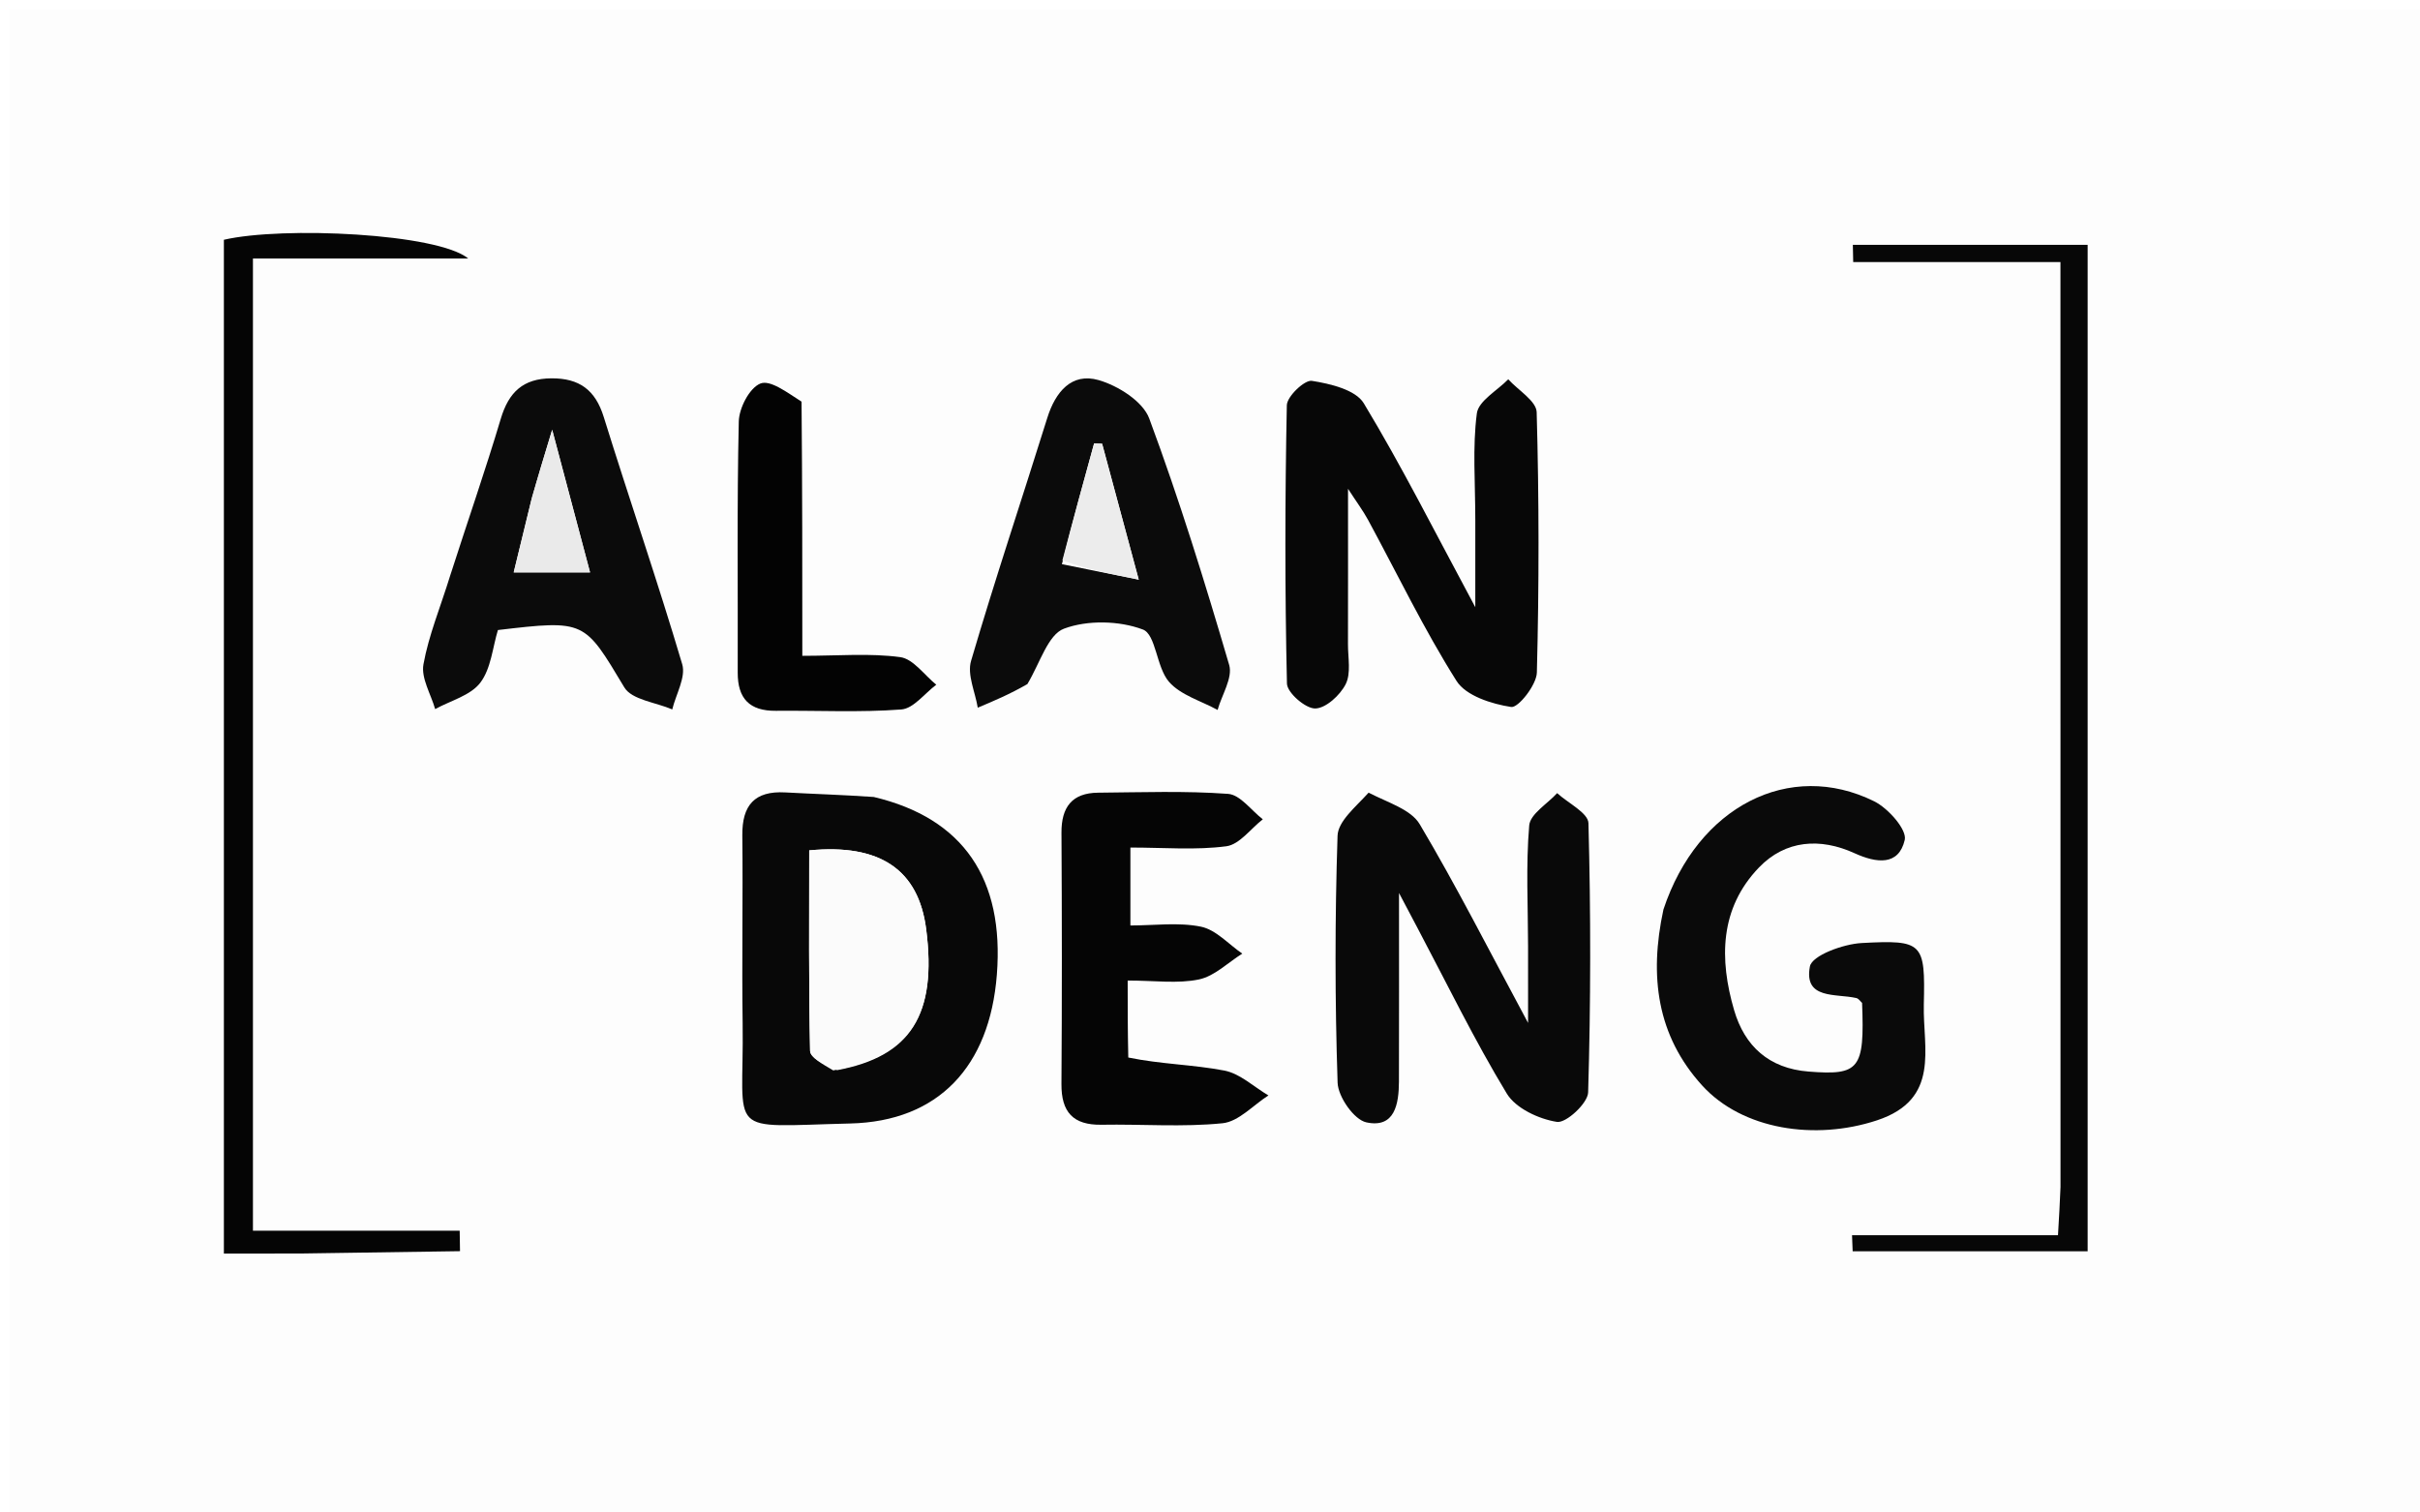
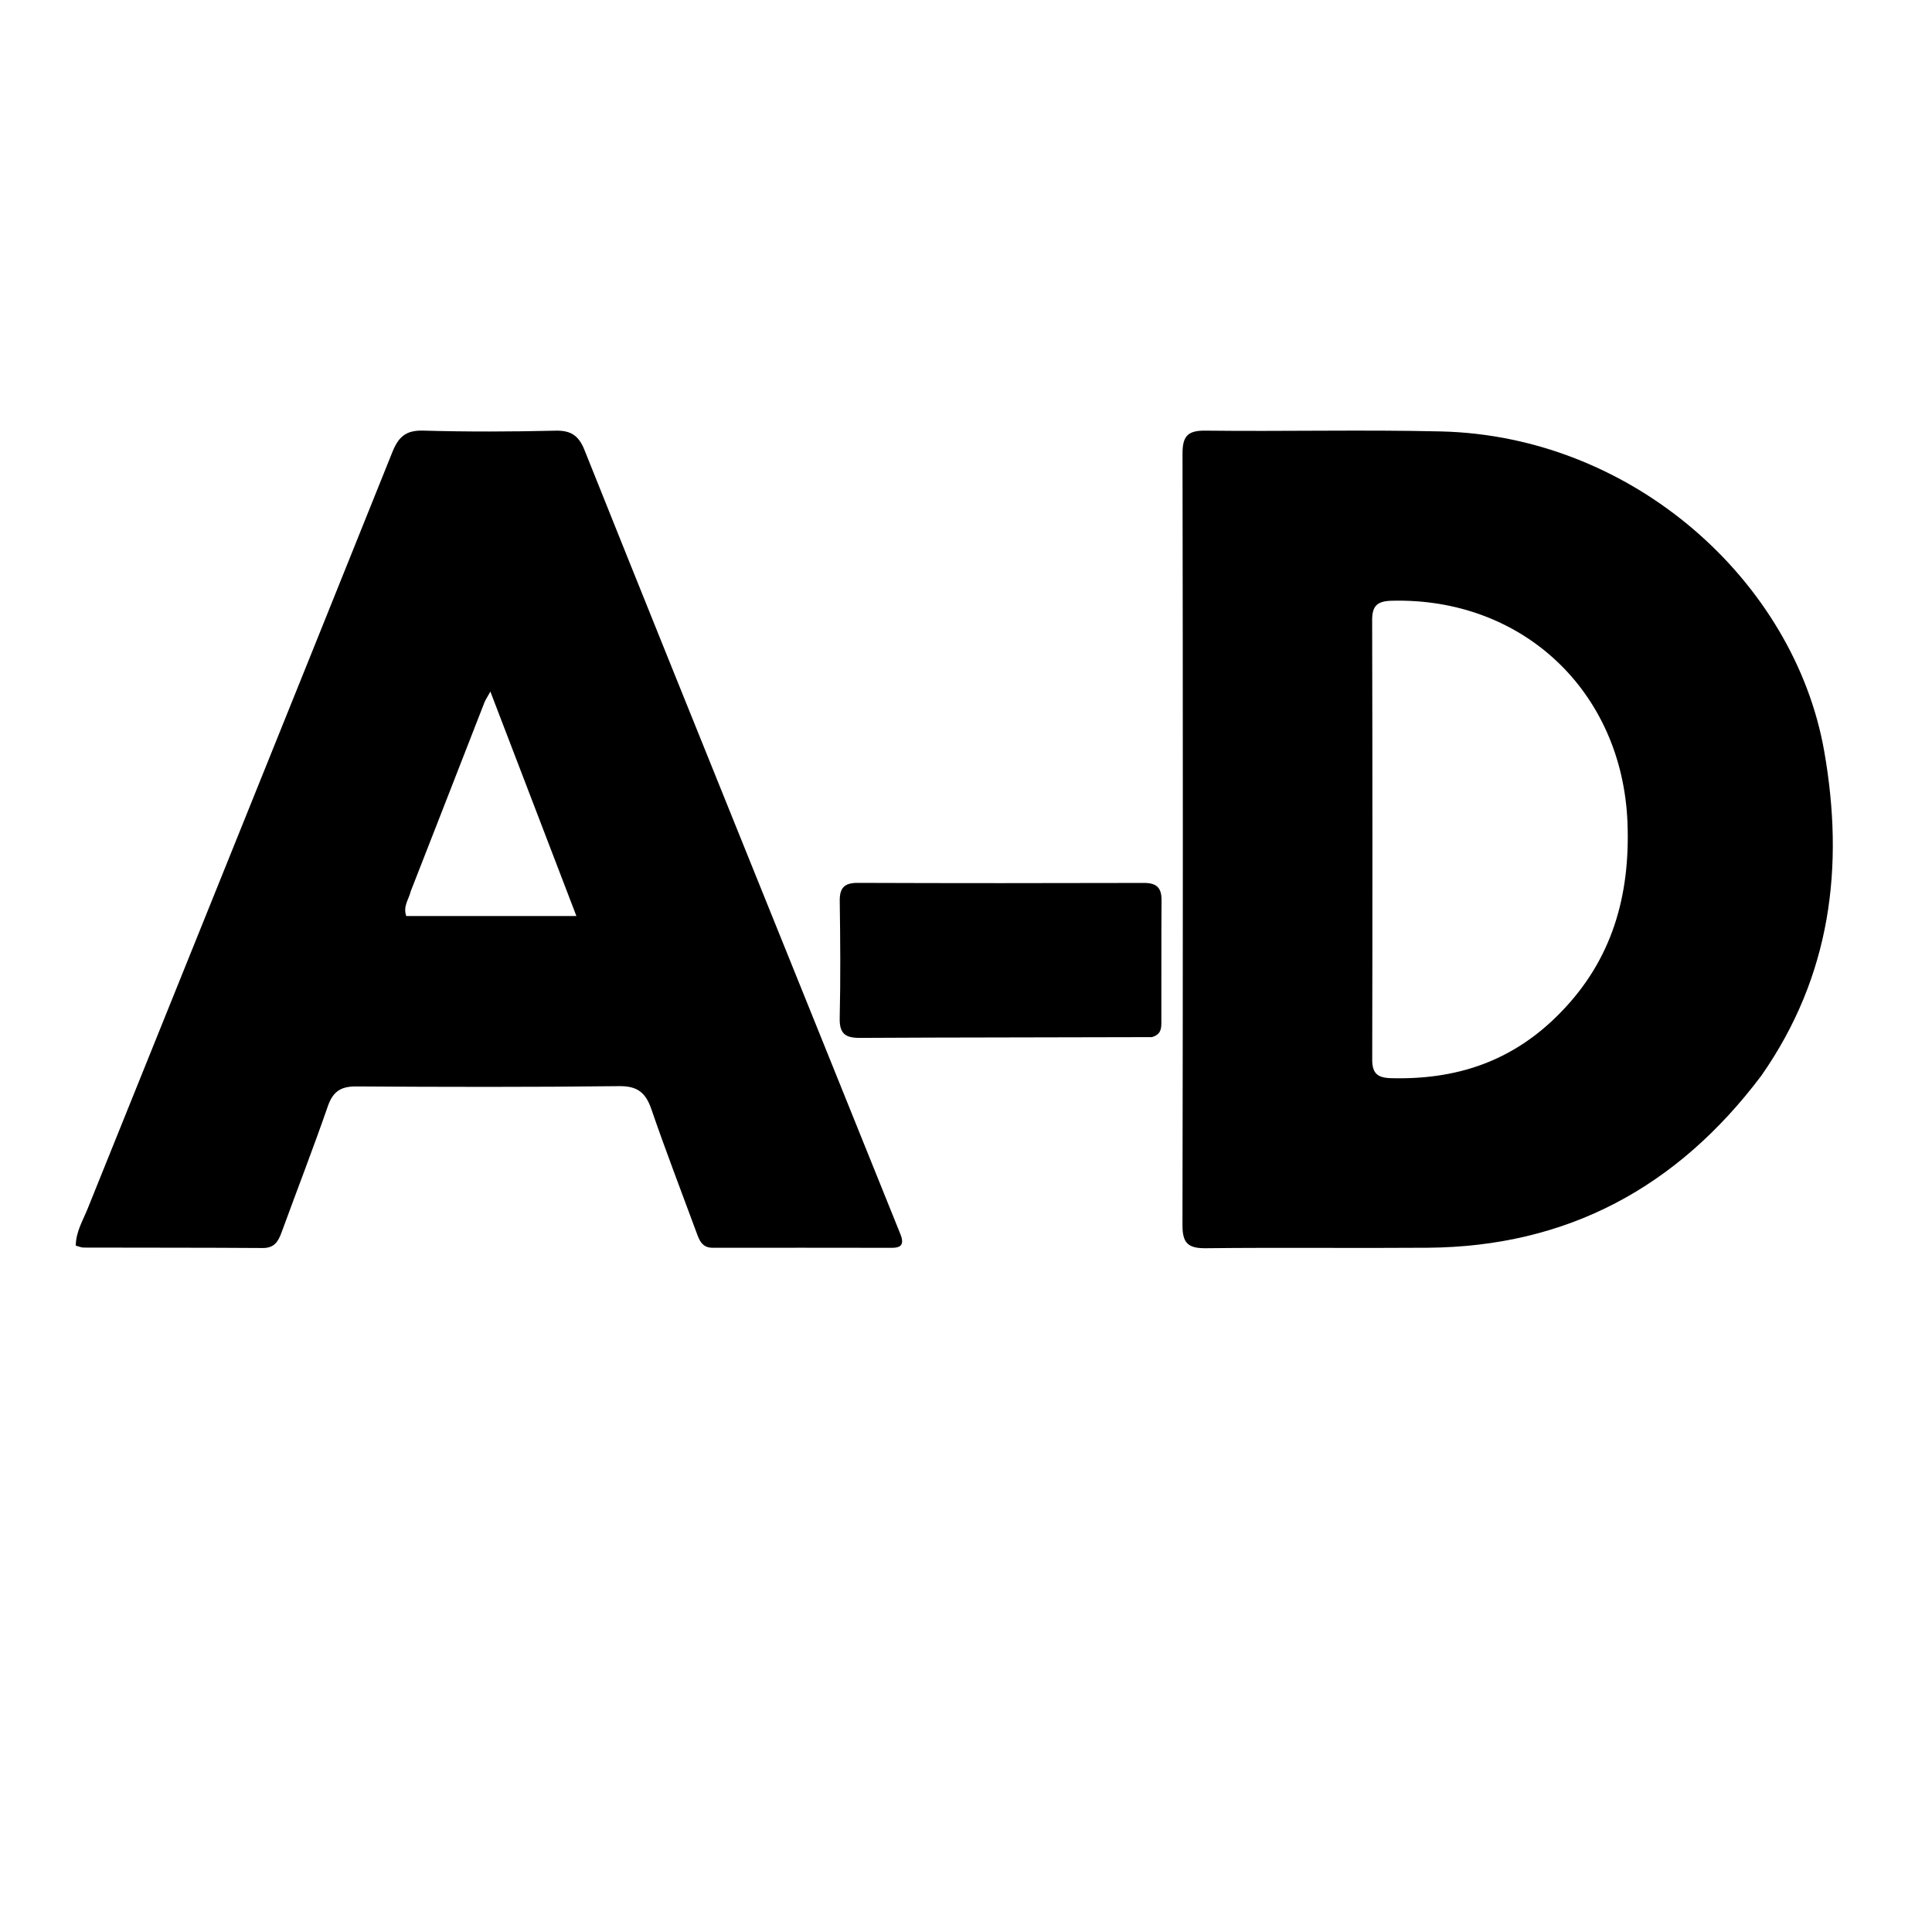
- <svg xmlns="http://www.w3.org/2000/svg" version="1.1" id="Layer_1" x="0px" y="0px" width="100%" viewBox="0 0 269 168" enable-background="new 0 0 269 168" xml:space="preserve">
-   <path fill="#FDFDFD" opacity="1" stroke="none" d=" M199,169   C132.667,169 66.833,169 1,169   C1,113 1,57 1,1   C90.667,1 180.333,1 270,1   C270,57 270,113 270,169   C246.5,169 223,169 199,169  M151.735,88.13   C150.668,89.722 148.731,91.285 148.678,92.91   C148.38,102.05 148.381,111.211 148.684,120.351   C148.737,121.923 150.51,124.464 151.877,124.759   C155.049,125.445 155.494,122.706 155.502,120.216   C155.524,113.215 155.51,106.214 155.51,99.265   C156.101,100.384 156.839,101.779 157.577,103.174   C160.836,109.33 163.886,115.614 167.491,121.561   C168.487,123.203 171.052,124.392 173.067,124.709   C174.08,124.868 176.498,122.634 176.533,121.431   C176.829,111.46 176.833,101.474 176.567,91.502   C176.536,90.359 174.301,89.275 173.088,88.163   C172.003,89.357 170.091,90.48 169.982,91.756   C169.604,96.215 169.85,100.726 169.855,105.217   C169.859,107.687 169.856,110.156 169.856,113.706   C165.465,105.543 161.868,98.444 157.811,91.618   C156.835,89.976 154.33,89.243 151.735,88.13  M163.991,58.374   C163.991,61.017 163.991,63.661 163.991,67.497   C159.442,59.039 155.79,51.768 151.593,44.826   C150.687,43.327 147.873,42.655 145.823,42.334   C145.014,42.207 143.06,44.065 143.04,45.048   C142.832,55.357 142.819,65.674 143.053,75.982   C143.076,77 145.109,78.767 146.191,78.754   C147.374,78.739 148.969,77.275 149.586,76.043   C150.193,74.83 149.833,73.116 149.837,71.622   C149.852,66.135 149.843,60.648 149.843,54.335   C150.811,55.828 151.523,56.781 152.084,57.817   C155.324,63.796 158.278,69.952 161.901,75.688   C162.947,77.345 165.811,78.257 167.981,78.587   C168.765,78.706 170.797,76.139 170.833,74.76   C171.084,65.118 171.081,55.463 170.812,45.821   C170.778,44.573 168.754,43.38 167.652,42.161   C166.432,43.419 164.342,44.563 164.161,45.957   C163.669,49.719 163.99,53.587 163.991,58.374  M96.718,88.476   C93.57,88.348 90.421,88.256 87.276,88.083   C83.864,87.895 82.479,89.524 82.515,92.858   C82.592,99.831 82.453,106.807 82.55,113.779   C82.726,126.434 80.373,125.222 94.509,124.885   C104.309,124.652 110.01,118.561 110.808,108.345   C111.64,97.692 107.084,90.953 96.718,88.476  M184.83,101.496   C183.289,108.558 184.202,115.132 189.184,120.635   C193.671,125.59 201.777,126.8 208.628,124.539   C215.735,122.193 213.728,116.522 213.846,111.669   C214.013,104.775 213.759,104.463 206.947,104.825   C204.892,104.934 201.413,106.205 201.182,107.433   C200.485,111.131 204.084,110.421 206.343,110.941   C206.607,111.002 206.81,111.33 206.983,111.483   C207.275,118.863 206.687,119.56 201.019,119.111   C196.63,118.763 193.929,116.284 192.762,112.297   C191.103,106.629 191.143,100.978 195.523,96.427   C198.473,93.363 202.338,93.106 206.142,94.84   C208.602,95.961 211.05,96.257 211.726,93.365   C211.992,92.224 209.881,89.84 208.332,89.074   C198.938,84.427 188.707,89.625 184.83,101.496  M49.96,64.35   C48.954,67.508 47.652,70.613 47.069,73.848   C46.793,75.378 47.894,77.156 48.371,78.821   C50.088,77.878 52.303,77.315 53.387,75.89   C54.591,74.308 54.763,71.94 55.347,70.034   C65.093,68.885 64.935,68.98 69.399,76.41   C70.23,77.794 72.903,78.071 74.726,78.86   C75.134,77.173 76.261,75.274 75.834,73.836   C73.104,64.623 69.963,55.533 67.112,46.355   C66.176,43.342 64.404,42.041 61.307,42.054   C58.145,42.068 56.547,43.593 55.663,46.555   C53.958,52.269 51.992,57.906 49.96,64.35  M114.352,75.673   C115.625,73.657 116.491,70.547 118.27,69.882   C120.883,68.906 124.409,68.986 127.035,69.974   C128.499,70.525 128.531,74.17 129.939,75.786   C131.233,77.272 133.504,77.907 135.344,78.917   C135.815,77.238 137.049,75.336 136.633,73.917   C133.93,64.705 131.088,55.515 127.747,46.52   C127.038,44.613 124.272,42.865 122.111,42.248   C119.118,41.394 117.316,43.559 116.412,46.457   C113.6,55.467 110.595,64.419 107.938,73.473   C107.49,75 108.401,76.925 108.684,78.666   C110.473,77.913 112.262,77.16 114.352,75.673  M125.349,117.102   C125.349,114.498 125.349,111.895 125.349,108.995   C128.362,108.995 130.911,109.367 133.278,108.871   C135.005,108.508 136.493,107.001 138.088,106.004   C136.567,104.961 135.163,103.35 133.499,103.009   C131,102.497 128.318,102.875 125.652,102.875   C125.652,99.722 125.652,97.162 125.652,94.212   C129.423,94.212 132.919,94.517 136.316,94.069   C137.774,93.877 139.025,92.119 140.369,91.072   C139.087,90.084 137.86,88.343 136.513,88.245   C131.719,87.895 126.884,88.075 122.065,88.114   C119.166,88.138 117.973,89.717 117.99,92.57   C118.045,101.876 118.051,111.183 117.987,120.489   C117.965,123.615 119.277,125.08 122.451,125.024   C126.936,124.946 131.455,125.307 135.896,124.858   C137.682,124.677 139.301,122.846 140.995,121.767   C139.368,120.808 137.839,119.336 136.092,119.001   C132.621,118.335 129.029,118.297 125.349,117.102  M229.046,132.437   C228.971,133.716 228.896,134.995 228.76,137.305   C220.952,137.305 213.409,137.305 205.866,137.305   C205.89,137.9 205.913,138.494 205.936,139.089   C214.594,139.089 223.253,139.089 232.057,139.089   C232.057,101.753 232.057,64.182 232.057,27.217   C223.173,27.217 214.565,27.217 205.957,27.217   C205.97,27.855 205.983,28.494 205.996,29.132   C213.636,29.132 221.277,29.132 229.034,29.132   C229.034,63.828 229.034,97.64 229.046,132.437  M33.931,139.328   C39.665,139.245 45.399,139.162 51.133,139.078   C51.121,138.319 51.109,137.559 51.098,136.799   C43.472,136.799 35.847,136.799 28.117,136.799   C28.117,100.411 28.117,65.003 28.117,28.739   C35.884,28.739 43.488,28.739 52.052,28.739   C48.655,25.934 31.427,25.137 24.885,26.652   C24.885,64.114 24.885,101.558 24.885,139.343   C27.733,139.343 30.374,139.343 33.931,139.328  M89.011,44.21   C87.479,43.612 85.604,42.184 84.508,42.638   C83.303,43.138 82.157,45.353 82.122,46.847   C81.909,56.149 82.034,65.459 82.003,74.766   C81.994,77.664 83.328,79.038 86.239,79.011   C90.892,78.967 95.562,79.21 100.19,78.863   C101.546,78.762 102.783,77.073 104.074,76.112   C102.747,75.041 101.519,73.243 100.073,73.047   C96.695,72.589 93.212,72.9 89.184,72.9   C89.184,63.284 89.184,54.183 89.011,44.21  z" />
-   <path fill="#090909" opacity="1" stroke="none" d=" M152.131,88.111   C154.33,89.243 156.835,89.976 157.811,91.618   C161.868,98.444 165.465,105.543 169.856,113.706   C169.856,110.156 169.859,107.687 169.855,105.217   C169.85,100.726 169.604,96.215 169.982,91.756   C170.091,90.48 172.003,89.357 173.088,88.163   C174.301,89.275 176.536,90.359 176.567,91.502   C176.833,101.474 176.829,111.46 176.533,121.431   C176.498,122.634 174.08,124.868 173.067,124.709   C171.052,124.392 168.487,123.203 167.491,121.561   C163.886,115.614 160.836,109.33 157.577,103.174   C156.839,101.779 156.101,100.384 155.51,99.265   C155.51,106.214 155.524,113.215 155.502,120.216   C155.494,122.706 155.049,125.445 151.877,124.759   C150.51,124.464 148.737,121.923 148.684,120.351   C148.381,111.211 148.38,102.05 148.678,92.91   C148.731,91.285 150.668,89.722 152.131,88.111  z" />
-   <path fill="#070707" opacity="1" stroke="none" d=" M163.99,57.894   C163.99,53.587 163.669,49.719 164.161,45.957   C164.342,44.563 166.432,43.419 167.652,42.161   C168.754,43.38 170.778,44.573 170.812,45.821   C171.081,55.463 171.084,65.118 170.833,74.76   C170.797,76.139 168.765,78.706 167.981,78.587   C165.811,78.257 162.947,77.345 161.901,75.688   C158.278,69.952 155.324,63.796 152.084,57.817   C151.523,56.781 150.811,55.828 149.843,54.335   C149.843,60.648 149.852,66.135 149.837,71.622   C149.833,73.116 150.193,74.83 149.586,76.043   C148.969,77.275 147.374,78.739 146.191,78.754   C145.109,78.767 143.076,77 143.053,75.982   C142.819,65.674 142.832,55.357 143.04,45.048   C143.06,44.065 145.014,42.207 145.823,42.334   C147.873,42.655 150.687,43.327 151.593,44.826   C155.79,51.768 159.442,59.039 163.991,67.497   C163.991,63.661 163.991,61.017 163.99,57.894  z" />
-   <path fill="#080808" opacity="1" stroke="none" d=" M97.126,88.59   C107.084,90.953 111.64,97.692 110.808,108.345   C110.01,118.561 104.309,124.652 94.509,124.885   C80.373,125.222 82.726,126.434 82.55,113.779   C82.453,106.807 82.592,99.831 82.515,92.858   C82.479,89.524 83.864,87.895 87.276,88.083   C90.421,88.256 93.57,88.348 97.126,88.59  M93.059,118.955   C101.249,117.418 104.168,112.795 102.95,103.288   C102.106,96.701 97.847,93.757 89.95,94.527   C89.95,101.932 89.886,109.371 90.047,116.805   C90.063,117.556 91.436,118.277 93.059,118.955  z" />
-   <path fill="#0A0A0A" opacity="1" stroke="none" d=" M184.904,101.094   C188.707,89.625 198.938,84.427 208.332,89.074   C209.881,89.84 211.992,92.224 211.726,93.365   C211.05,96.257 208.602,95.961 206.142,94.84   C202.338,93.106 198.473,93.363 195.523,96.427   C191.143,100.978 191.103,106.629 192.762,112.297   C193.929,116.284 196.63,118.763 201.019,119.111   C206.687,119.56 207.275,118.863 206.983,111.483   C206.81,111.33 206.607,111.002 206.343,110.941   C204.084,110.421 200.485,111.131 201.182,107.433   C201.413,106.205 204.892,104.934 206.947,104.825   C213.759,104.463 214.013,104.775 213.846,111.669   C213.728,116.522 215.735,122.193 208.628,124.539   C201.777,126.8 193.671,125.59 189.184,120.635   C184.202,115.132 183.289,108.558 184.904,101.094  z" />
-   <path fill="#0B0B0B" opacity="1" stroke="none" d=" M50.047,63.962   C51.992,57.906 53.958,52.269 55.663,46.555   C56.547,43.593 58.145,42.068 61.307,42.054   C64.404,42.041 66.176,43.342 67.112,46.355   C69.963,55.533 73.104,64.623 75.834,73.836   C76.261,75.274 75.134,77.173 74.726,78.86   C72.903,78.071 70.23,77.794 69.399,76.41   C64.935,68.98 65.093,68.885 55.347,70.034   C54.763,71.94 54.591,74.308 53.387,75.89   C52.303,77.315 50.088,77.878 48.371,78.821   C47.894,77.156 46.793,75.378 47.069,73.848   C47.652,70.613 48.954,67.508 50.047,63.962  M59.05,55.652   C58.404,58.299 57.757,60.946 57.101,63.63   C60.086,63.63 62.639,63.63 65.589,63.63   C64.215,58.454 62.939,53.649 61.378,47.773   C60.448,50.833 59.833,52.853 59.05,55.652  z" />
-   <path fill="#0B0B0B" opacity="1" stroke="none" d=" M114.202,76.04   C112.262,77.16 110.473,77.913 108.684,78.666   C108.401,76.925 107.49,75 107.938,73.473   C110.595,64.419 113.6,55.467 116.412,46.457   C117.316,43.559 119.118,41.394 122.111,42.248   C124.272,42.865 127.038,44.613 127.747,46.52   C131.088,55.515 133.93,64.705 136.633,73.917   C137.049,75.336 135.815,77.238 135.344,78.917   C133.504,77.907 131.233,77.272 129.939,75.786   C128.531,74.17 128.499,70.525 127.035,69.974   C124.409,68.986 120.883,68.906 118.27,69.882   C116.491,70.547 115.625,73.657 114.202,76.04  M118.039,62.713   C120.627,63.234 123.214,63.755 126.578,64.432   C125.014,58.628 123.762,53.978 122.509,49.328   C122.212,49.315 121.916,49.301 121.619,49.288   C120.461,53.482 119.303,57.676 118.039,62.713  z" />
-   <path fill="#050505" opacity="1" stroke="none" d=" M125.418,117.551   C129.029,118.297 132.621,118.335 136.092,119.001   C137.839,119.336 139.368,120.808 140.995,121.767   C139.301,122.846 137.682,124.677 135.896,124.858   C131.455,125.307 126.936,124.946 122.451,125.024   C119.277,125.08 117.965,123.615 117.987,120.489   C118.051,111.183 118.045,101.876 117.99,92.57   C117.973,89.717 119.166,88.138 122.065,88.114   C126.884,88.075 131.719,87.895 136.513,88.245   C137.86,88.343 139.087,90.084 140.369,91.072   C139.025,92.119 137.774,93.877 136.316,94.069   C132.919,94.517 129.423,94.212 125.652,94.212   C125.652,97.162 125.652,99.722 125.652,102.875   C128.318,102.875 131,102.497 133.499,103.009   C135.163,103.35 136.567,104.961 138.088,106.004   C136.493,107.001 135.005,108.508 133.278,108.871   C130.911,109.367 128.362,108.995 125.349,108.995   C125.349,111.895 125.349,114.498 125.418,117.551  z" />
-   <path fill="#070707" opacity="1" stroke="none" d=" M229.04,131.944   C229.034,97.64 229.034,63.828 229.034,29.132   C221.277,29.132 213.636,29.132 205.996,29.132   C205.983,28.494 205.97,27.855 205.957,27.217   C214.565,27.217 223.173,27.217 232.057,27.217   C232.057,64.182 232.057,101.753 232.057,139.089   C223.253,139.089 214.594,139.089 205.936,139.089   C205.913,138.494 205.89,137.9 205.866,137.305   C213.409,137.305 220.952,137.305 228.76,137.305   C228.896,134.995 228.971,133.716 229.04,131.944  z" />
-   <path fill="#050505" opacity="1" stroke="none" d=" M33.473,139.336   C30.374,139.343 27.733,139.343 24.885,139.343   C24.885,101.558 24.885,64.114 24.885,26.652   C31.427,25.137 48.655,25.934 52.052,28.739   C43.488,28.739 35.884,28.739 28.117,28.739   C28.117,65.003 28.117,100.411 28.117,136.799   C35.847,136.799 43.472,136.799 51.098,136.799   C51.109,137.559 51.121,138.319 51.133,139.078   C45.399,139.162 39.665,139.245 33.473,139.336  z" />
-   <path fill="#030303" opacity="1" stroke="none" d=" M89.097,44.646   C89.184,54.183 89.184,63.284 89.184,72.9   C93.212,72.9 96.695,72.589 100.073,73.047   C101.519,73.243 102.747,75.041 104.074,76.112   C102.783,77.073 101.546,78.762 100.19,78.863   C95.562,79.21 90.892,78.967 86.239,79.011   C83.328,79.038 81.994,77.664 82.003,74.766   C82.034,65.459 81.909,56.149 82.122,46.847   C82.157,45.353 83.303,43.138 84.508,42.638   C85.604,42.184 87.479,43.612 89.097,44.646  z" />
-   <path fill="#FBFBFB" opacity="1" stroke="none" d=" M92.619,118.984   C91.436,118.277 90.063,117.556 90.047,116.805   C89.886,109.371 89.95,101.932 89.95,94.527   C97.847,93.757 102.106,96.701 102.95,103.288   C104.168,112.795 101.249,117.418 92.619,118.984  z" />
-   <path fill="#EAEAEA" opacity="1" stroke="none" d=" M59.135,55.263   C59.833,52.853 60.448,50.833 61.378,47.773   C62.939,53.649 64.215,58.454 65.589,63.63   C62.639,63.63 60.086,63.63 57.101,63.63   C57.757,60.946 58.404,58.299 59.135,55.263  z" />
-   <path fill="#ECECEC" opacity="1" stroke="none" d=" M118.092,62.292   C119.303,57.676 120.461,53.482 121.619,49.288   C121.916,49.301 122.212,49.315 122.509,49.328   C123.762,53.978 125.014,58.628 126.578,64.432   C123.214,63.755 120.627,63.234 118.092,62.292  z" />
+ <svg xmlns="http://www.w3.org/2000/svg" version="1.1" id="Layer_1" x="0px" y="0px" width="100%" viewBox="0 0 496 496" enable-background="new 0 0 496 496" xml:space="preserve">
+   <path fill="#000000" opacity="1" stroke="none" d=" M452.206,276.129   C430.599,304.854 402.364,320.063 366.527,320.331   C347.534,320.473 328.538,320.241 309.546,320.454   C305.007,320.504 303.564,319.136 303.573,314.526   C303.703,248.547 303.698,182.568 303.585,116.589   C303.578,112.142 304.726,110.5 309.442,110.557   C329.6,110.8 349.771,110.286 369.92,110.76   C419.377,111.921 460.678,149.343 468.329,192.863   C473.536,222.487 470.066,250.546 452.206,276.129  M400.545,260.041   C413.908,246.456 418.55,229.878 417.823,211.218   C416.51,177.513 390.884,153.331 357.266,154.23   C353.645,154.327 352.261,155.479 352.27,159.176   C352.359,196.815 352.361,234.454 352.289,272.093   C352.282,275.603 353.717,276.702 357.045,276.795   C373.63,277.26 388.241,272.658 400.545,260.041  z" />
+   <path fill="#000000" opacity="1" stroke="none" d=" M231.216,316.987   C232.256,319.699 231.061,320.353 228.989,320.351   C213.656,320.338 198.324,320.311 182.991,320.341   C180.128,320.346 179.491,318.274 178.735,316.224   C174.875,305.757 170.861,295.342 167.238,284.793   C165.787,280.569 163.709,278.79 158.985,278.845   C136.488,279.107 113.986,279.063 91.487,278.918   C87.529,278.893 85.491,280.186 84.176,283.972   C80.408,294.823 76.252,305.538 72.309,316.329   C71.451,318.677 70.467,320.421 67.474,320.401   C52.142,320.295 36.809,320.332 21.476,320.29   C20.845,320.288 20.215,319.984 19.456,319.788   C19.483,316.229 21.282,313.332 22.502,310.304   C48.567,245.578 74.718,180.886 100.704,116.128   C102.297,112.158 104.177,110.424 108.646,110.552   C119.97,110.875 131.313,110.836 142.64,110.568   C146.64,110.473 148.601,111.899 150.049,115.521   C164.393,151.391 178.867,187.209 193.319,223.036   C205.903,254.231 218.505,285.419 231.216,316.987  M105.456,228.798   C104.989,230.832 103.403,232.654 104.295,235.165   C118.546,235.165 132.798,235.165 147.976,235.165   C140.518,215.708 133.369,197.056 125.891,177.544   C124.993,179.174 124.613,179.713 124.38,180.309   C118.166,196.236 111.967,212.17 105.456,228.798  z" />
+   <path fill="#000000" opacity="1" stroke="none" d=" M295.728,266.261   C270.436,266.354 245.614,266.318 220.793,266.457   C216.968,266.478 215.483,265.345 215.576,261.335   C215.806,251.345 215.733,241.344 215.586,231.351   C215.536,227.917 216.773,226.646 220.236,226.659   C244.724,226.752 269.214,226.741 293.702,226.676   C296.884,226.668 298.224,227.88 298.199,231.08   C298.12,241.408 298.184,251.737 298.153,262.065   C298.148,263.698 298.314,265.511 295.728,266.261  z" />
</svg>
